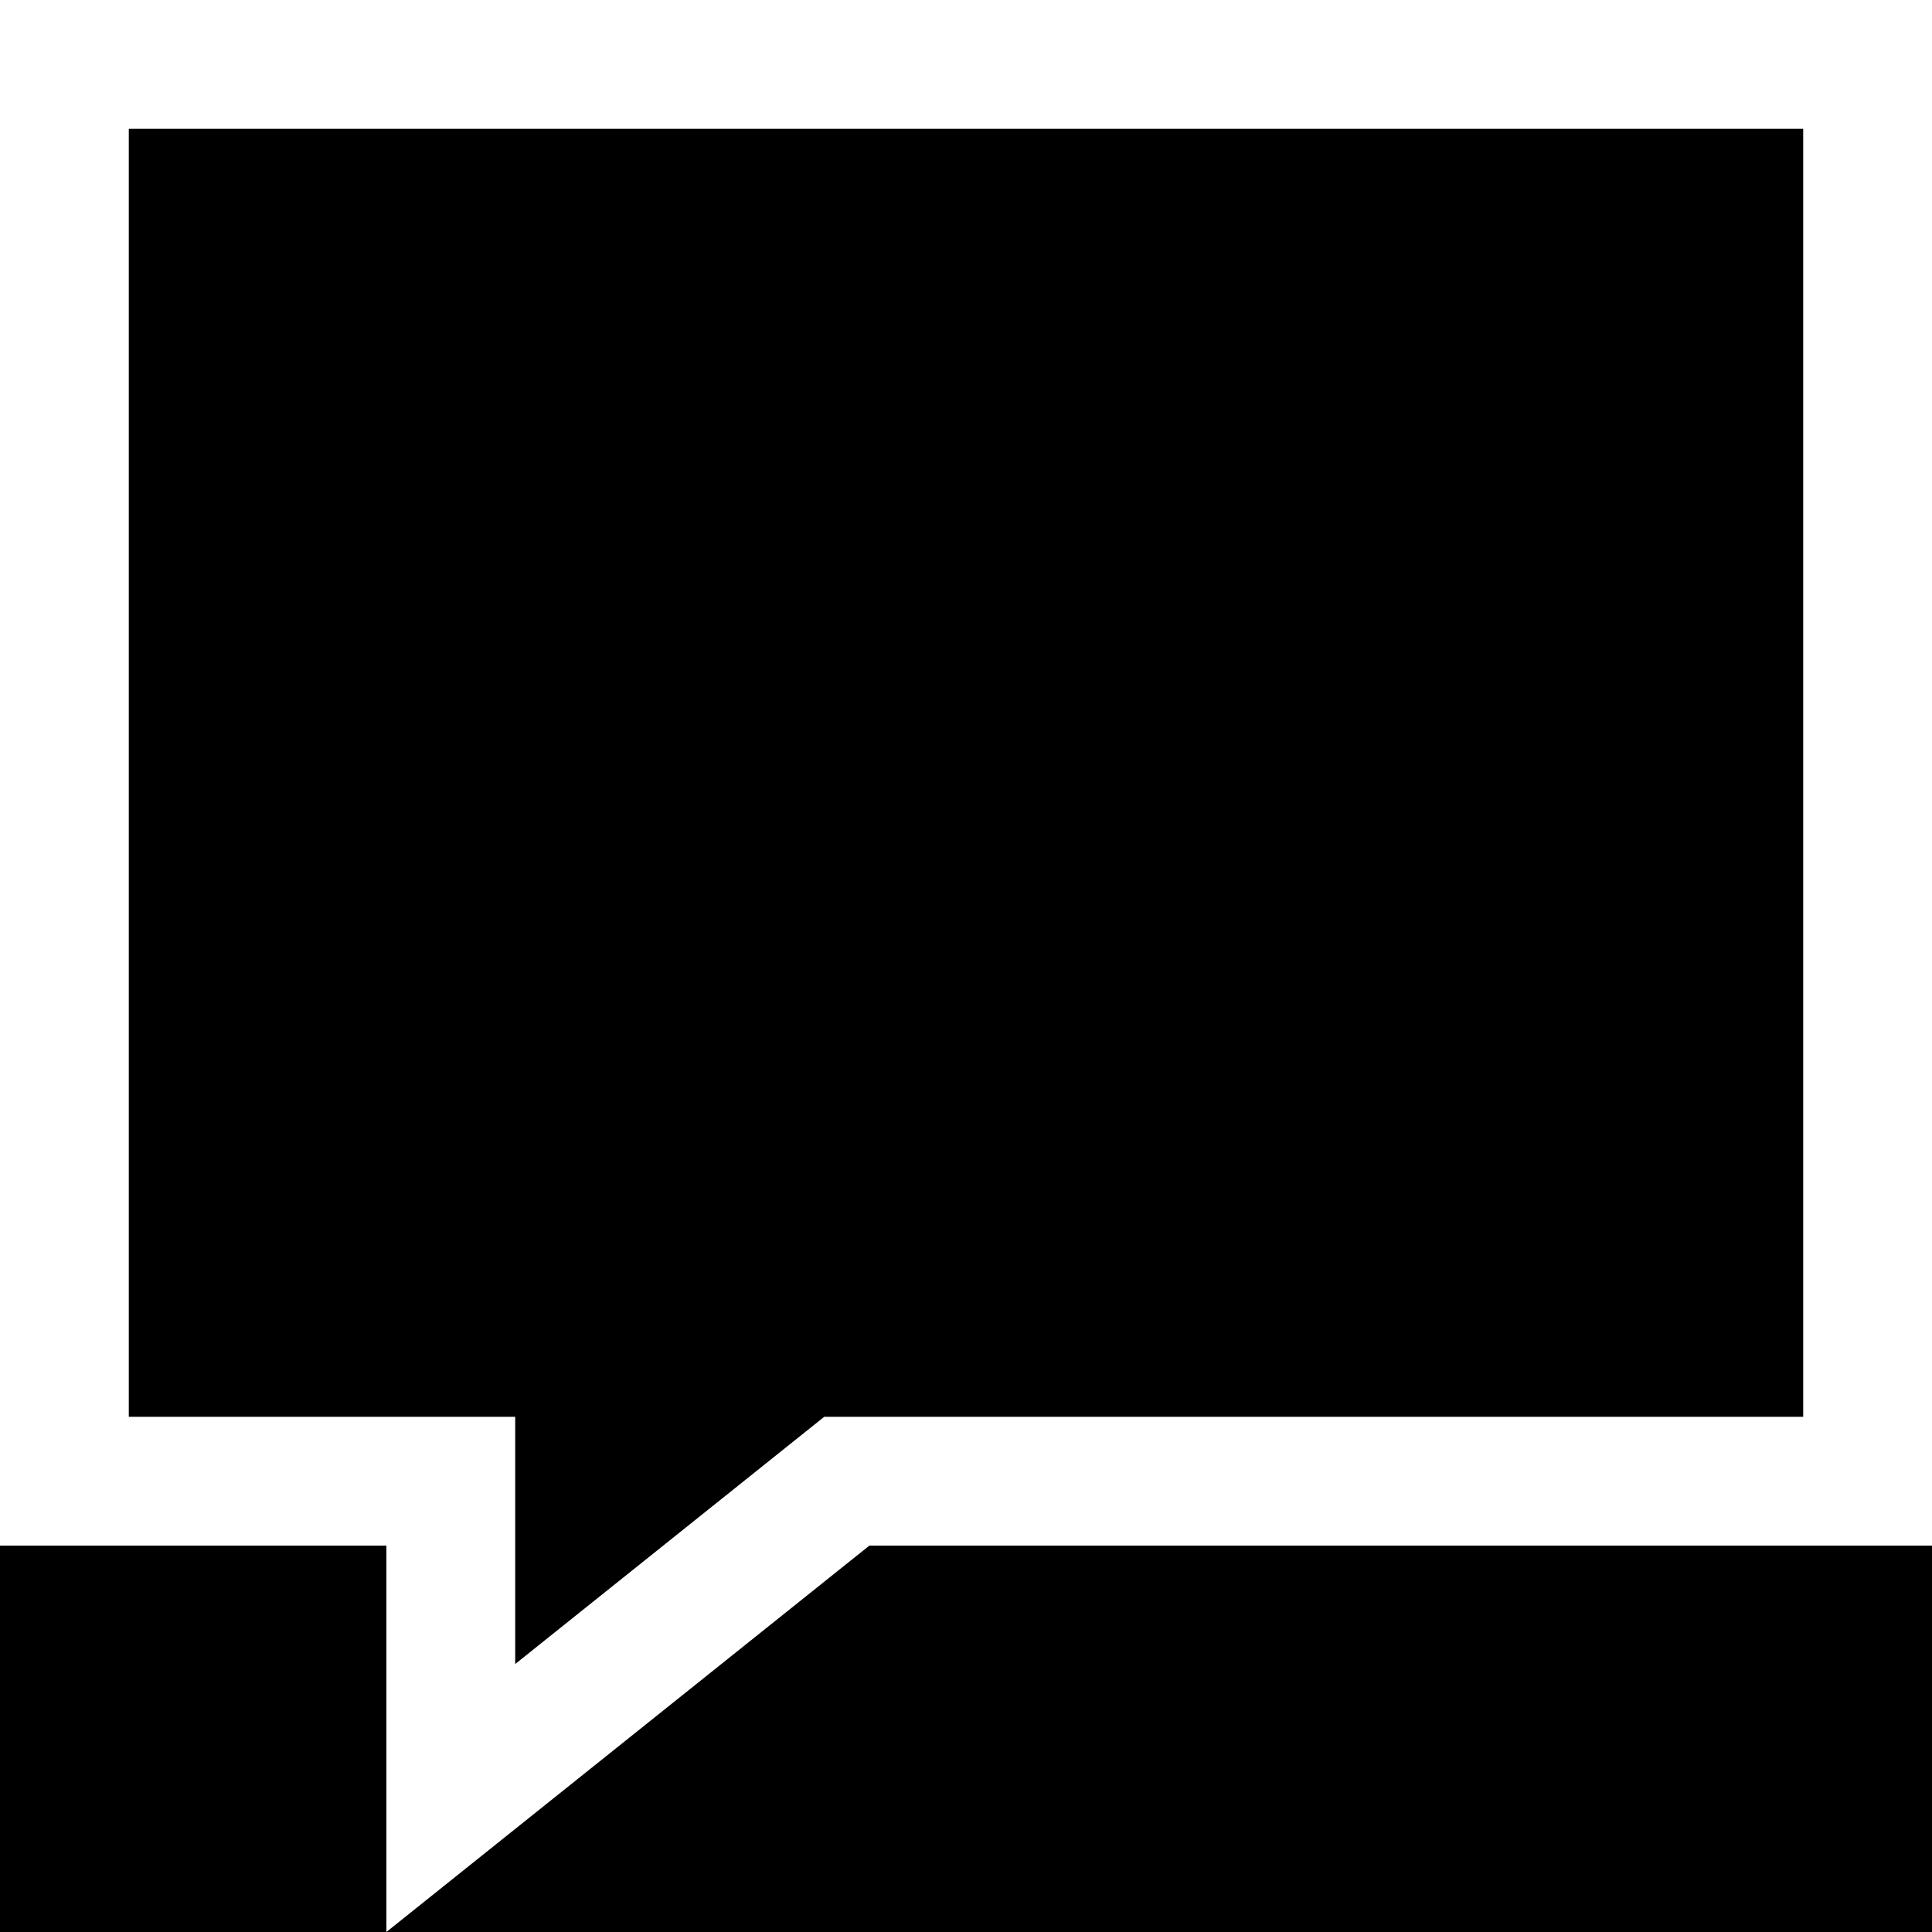
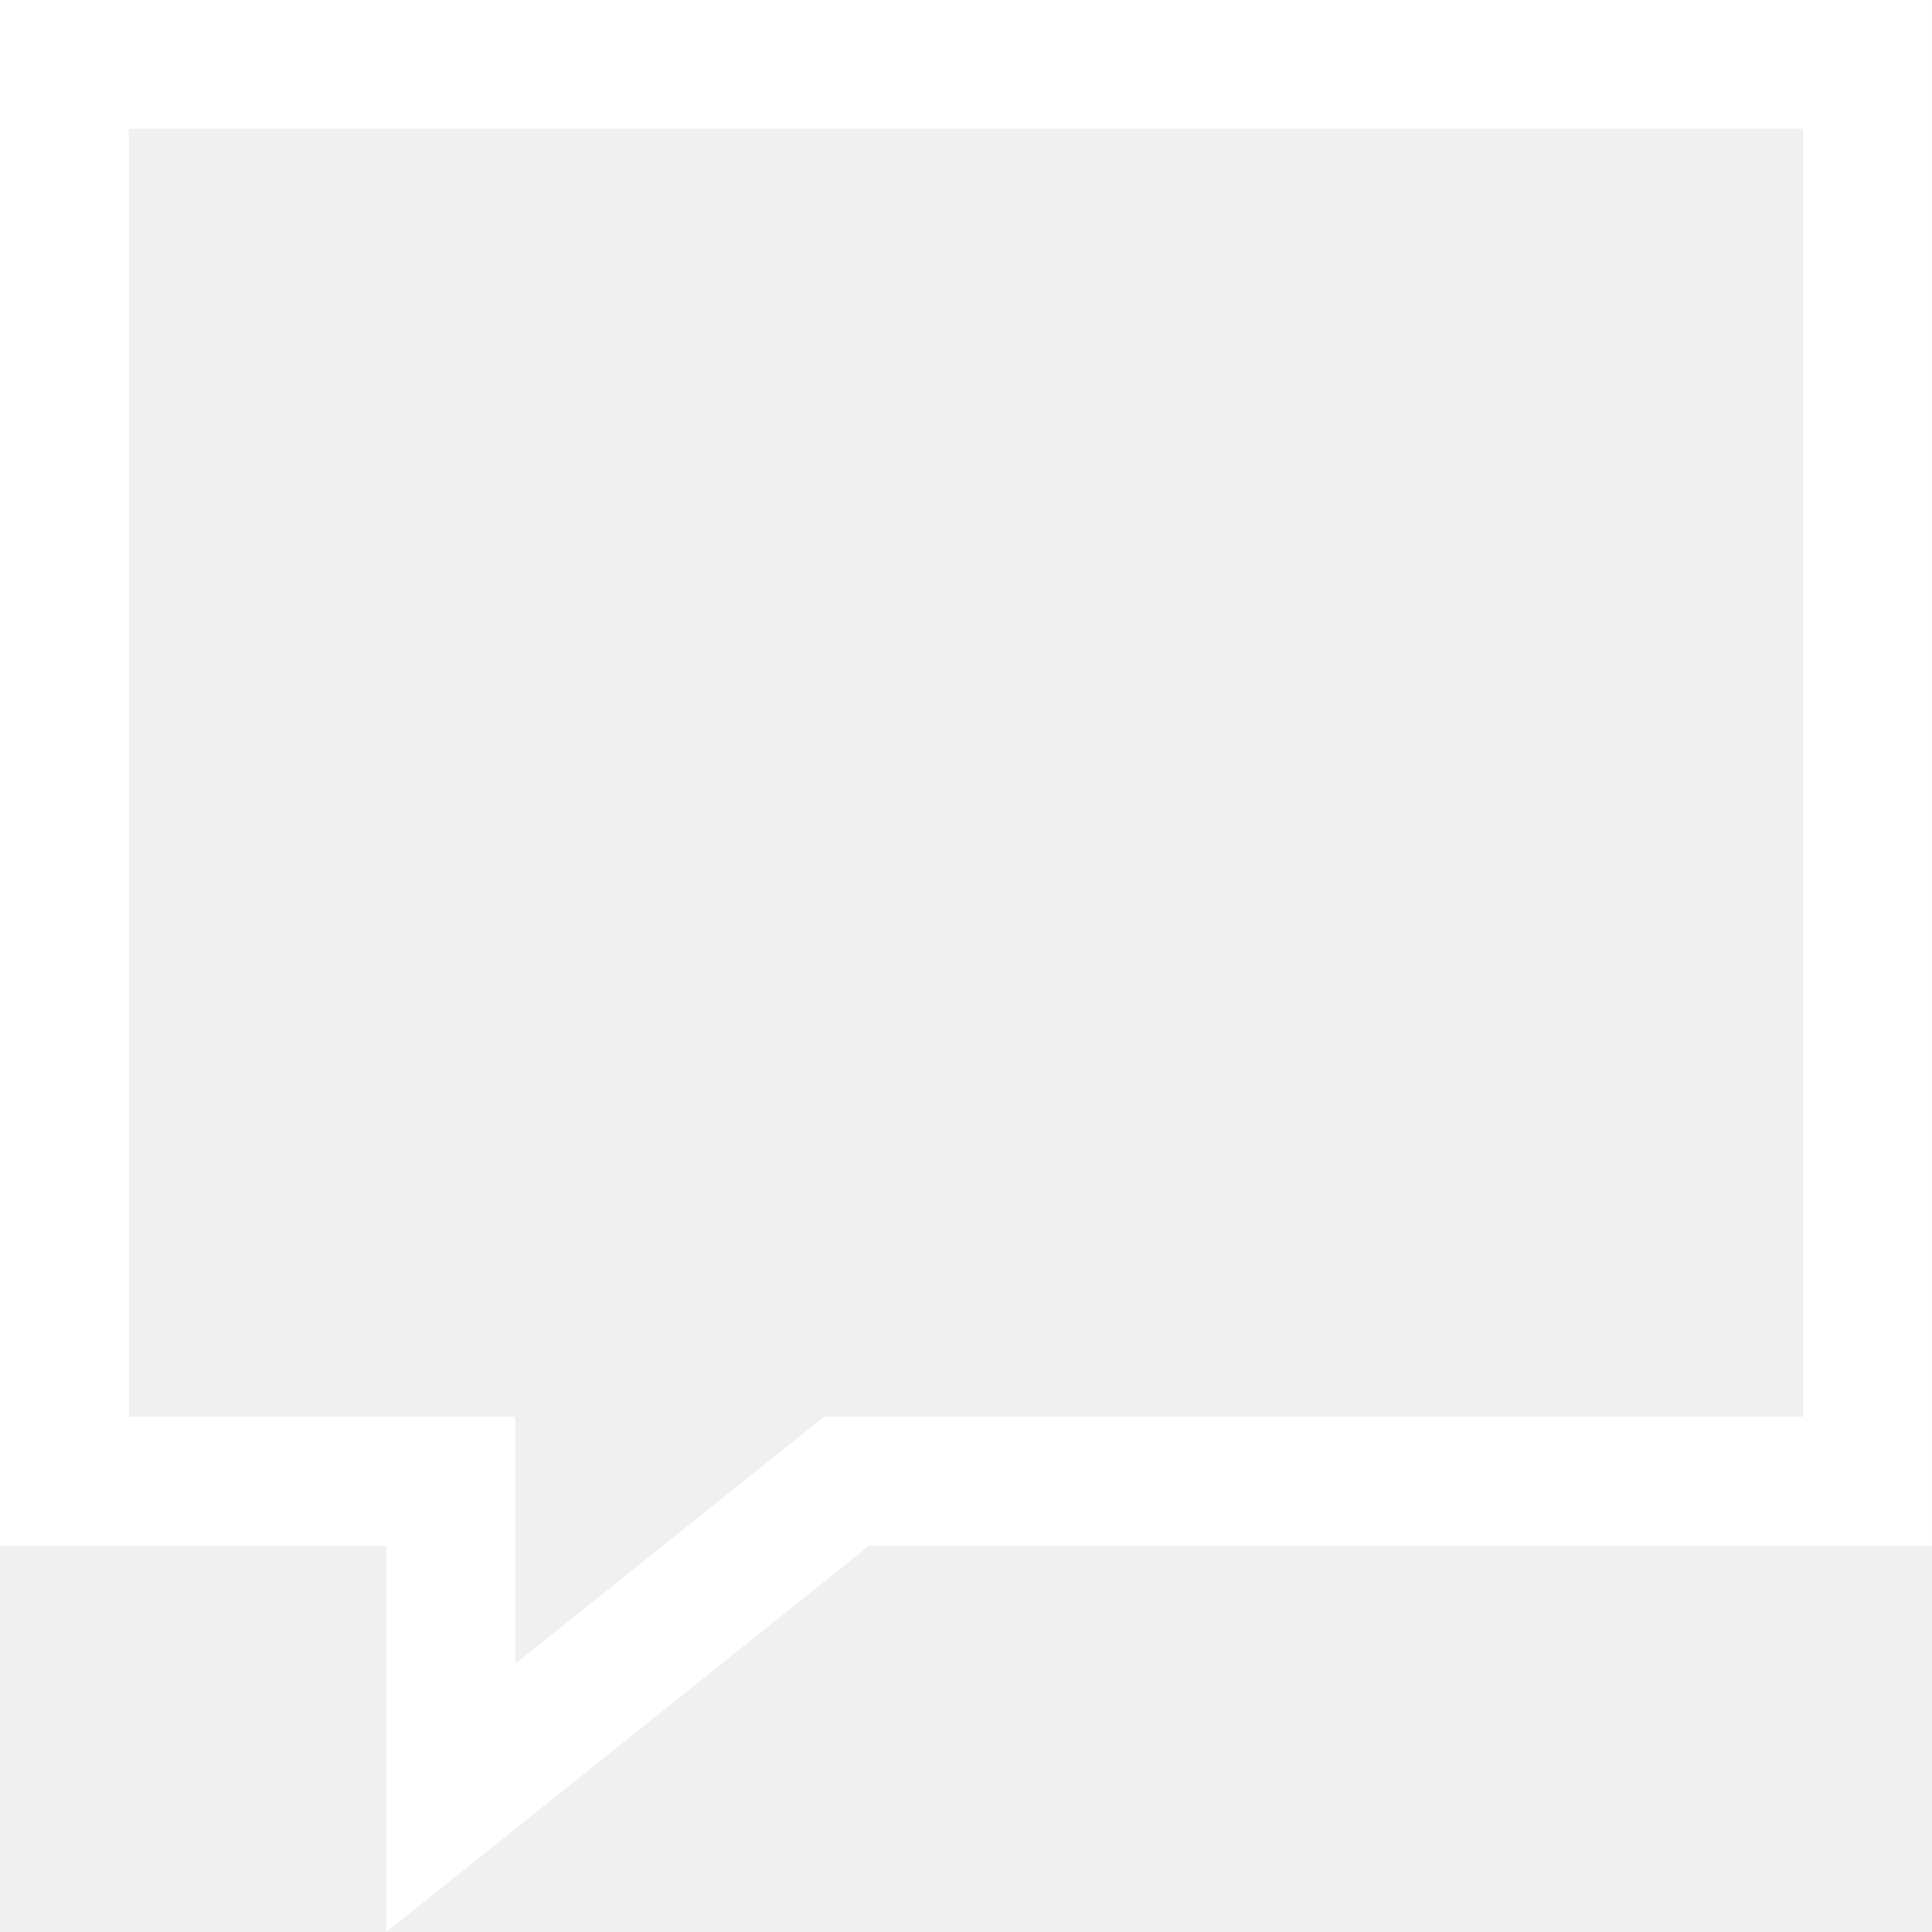
- <svg xmlns="http://www.w3.org/2000/svg" width="30" height="30" viewBox="0 0 30 30">
-   <defs>
-     <clipPath id="clip-Announcements">
-       <rect width="30" height="30" />
-     </clipPath>
-   </defs>
-   <g id="Announcements" clip-path="url(#clip-Announcements)">
-     <rect width="30" height="30" />
-     <g id="Group_192" data-name="Group 192">
-       <g id="Union_13" data-name="Union 13" transform="translate(-472 1257)" fill="none">
-         <path d="M478-1233h-6v-24h30v24H485.5l-7.5,6Z" stroke="none" />
-         <path d="M 480 -1231.161 L 484.251 -1234.562 L 484.799 -1235 L 485.5 -1235 L 500 -1235 L 500 -1255 L 474 -1255 L 474 -1235 L 478 -1235 L 480 -1235 L 480 -1233 L 480 -1231.161 M 478 -1227 L 478 -1233 L 472 -1233 L 472 -1257 L 502 -1257 L 502 -1233 L 485.5 -1233 L 478 -1227 Z" stroke="none" fill="#fff" />
-       </g>
+ <svg xmlns="http://www.w3.org/2000/svg" width="30.001" height="30.001" viewBox="0 0 30.001 30.001">
+   <g id="Group_192" data-name="Group 192" transform="translate(0 0)">
+     <g id="Union_13" data-name="Union 13" transform="translate(-472 1257)" fill="none">
+       <path d="M478-1233h-6v-24h30v24H485.5l-7.5,6Z" stroke="none" />
+       <path d="M 480 -1231.161 L 484.251 -1234.562 L 484.799 -1235 L 485.5 -1235 L 500 -1235 L 500 -1255 L 474 -1255 L 474 -1235 L 478 -1235 L 480 -1235 L 480 -1233 L 480 -1231.161 M 478 -1227 L 478 -1233 L 472 -1233 L 472 -1257 L 502 -1257 L 502 -1233 L 485.5 -1233 L 478 -1227 Z" stroke="none" fill="#fff" />
    </g>
  </g>
</svg>
